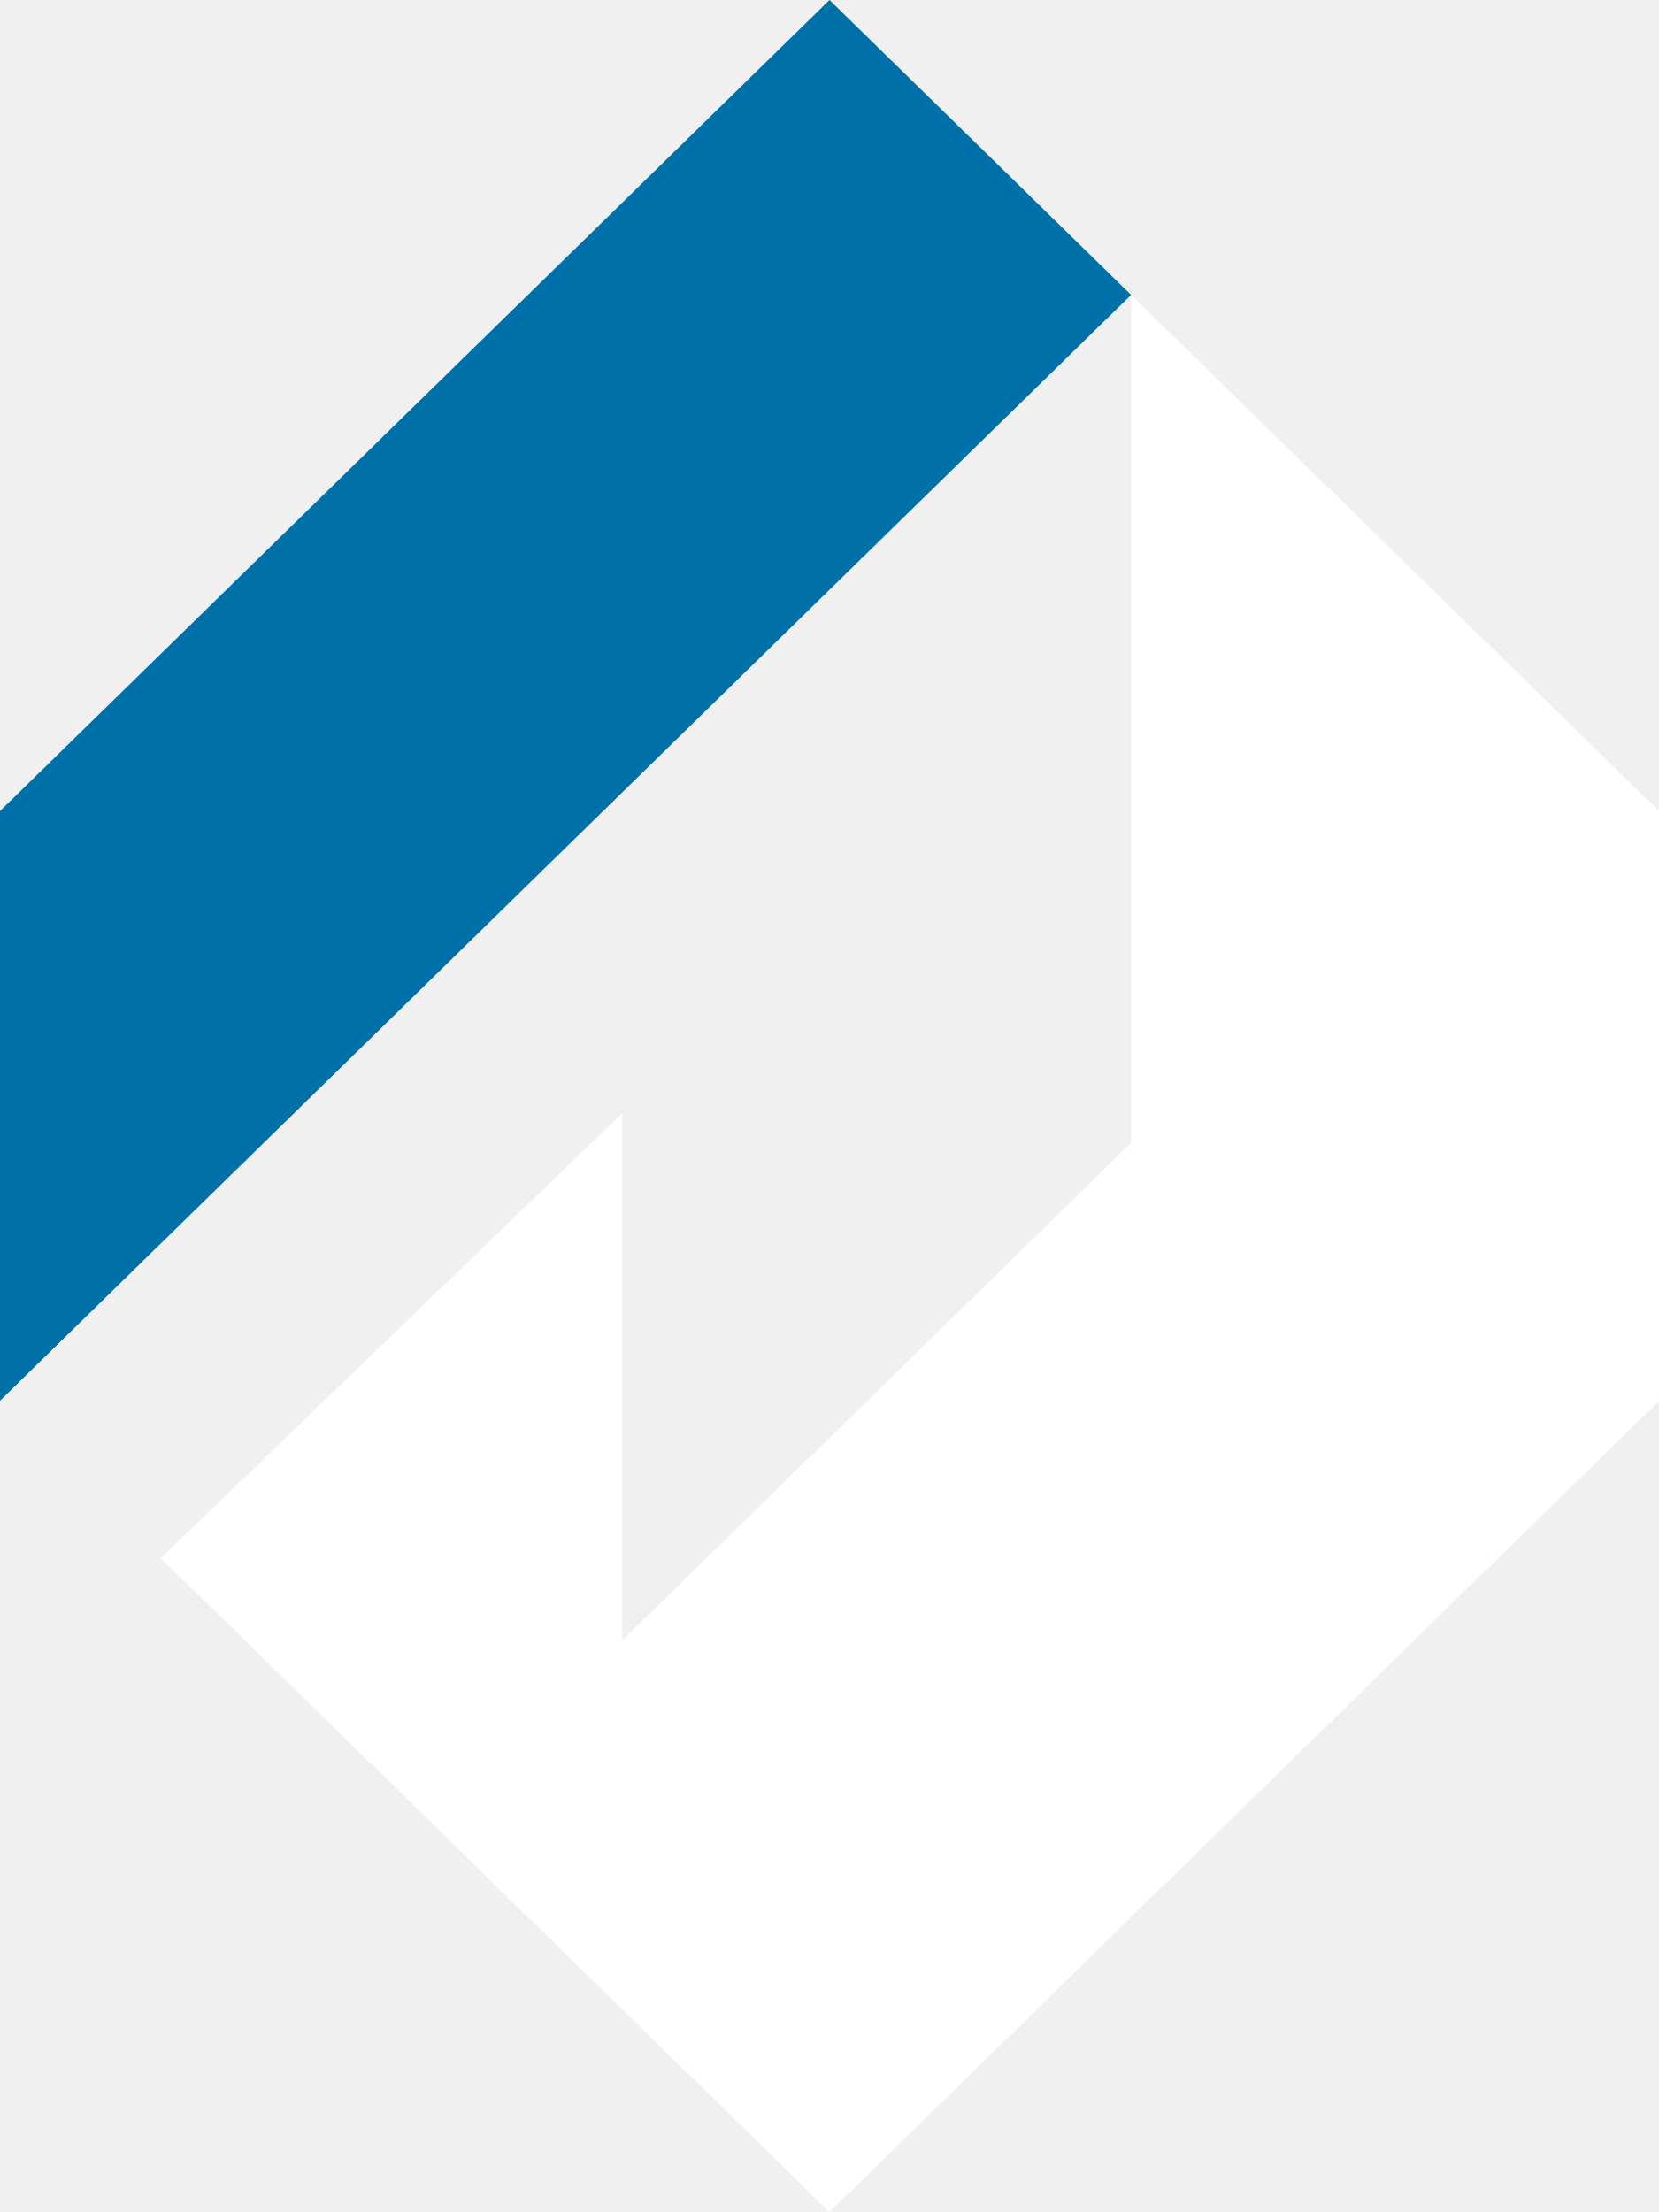
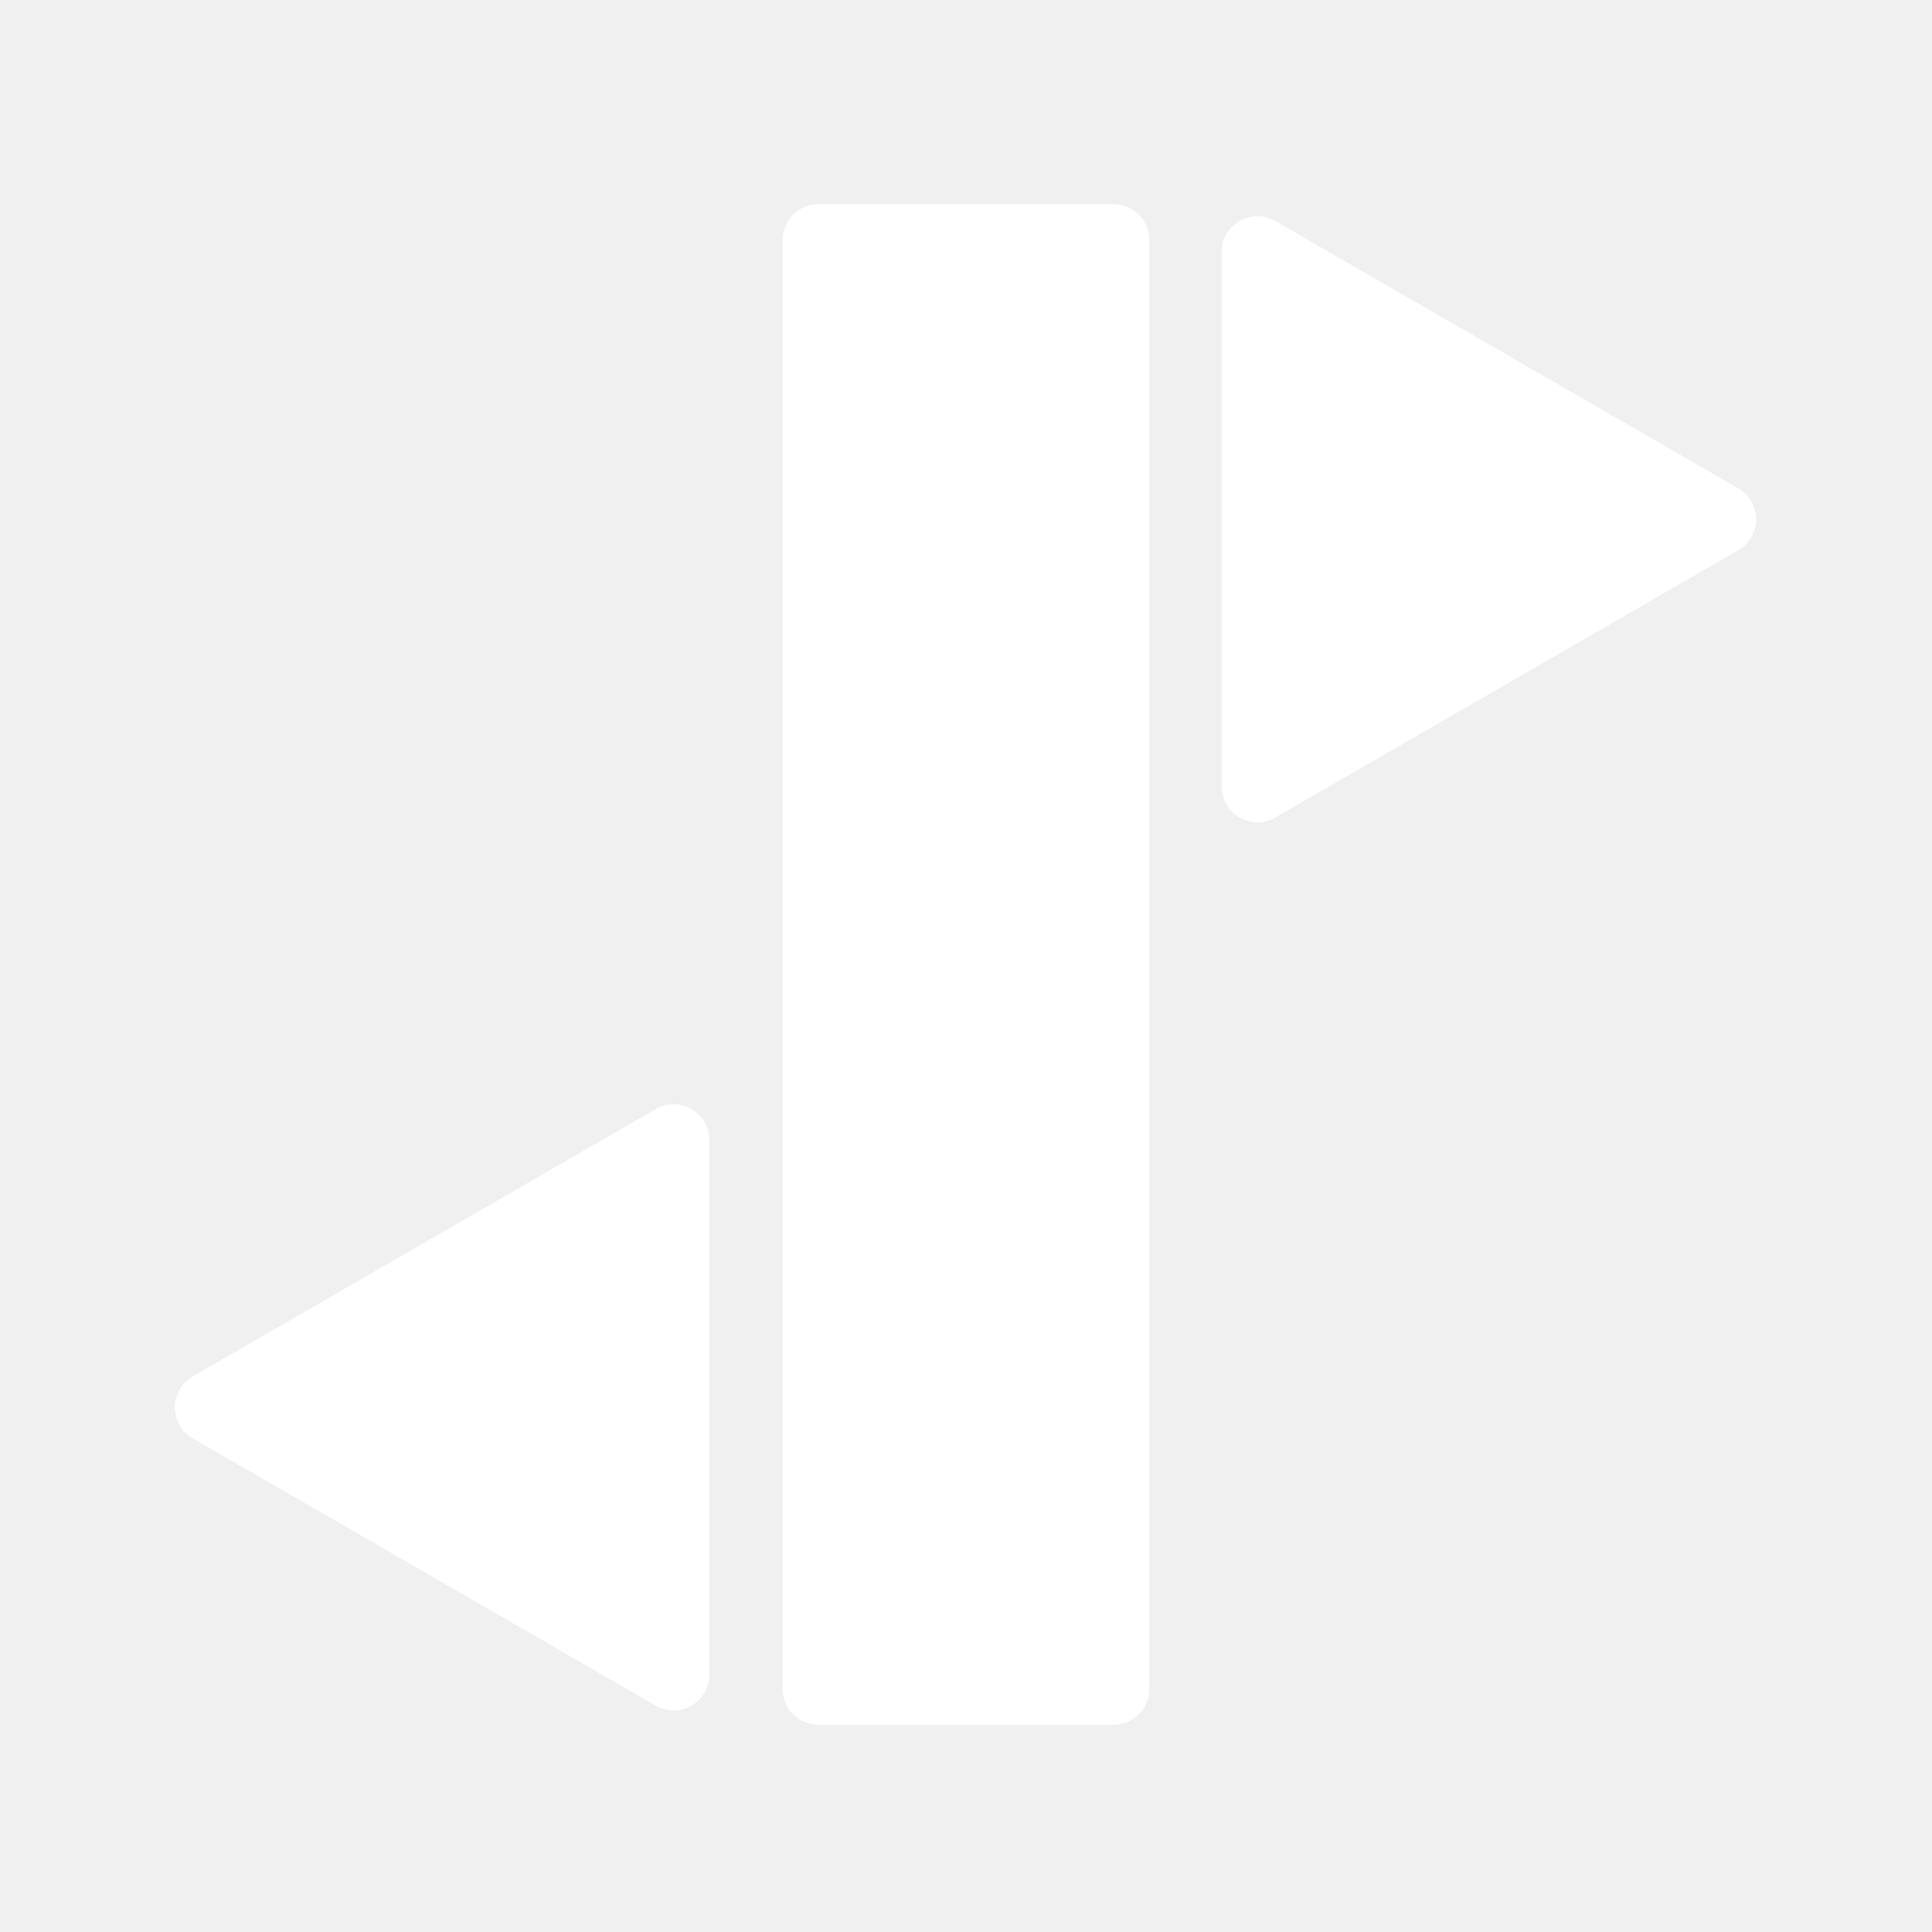
- <svg xmlns="http://www.w3.org/2000/svg" data-logo="logo" viewBox="0 0 30 40">
-   <g id="logogram" transform="translate(0, 0) rotate(0) ">
-     <path d="M15 0L20.454 5.333L0 25.333V14.667L15 0Z" fill="#0070A8" />
-     <path d="M2.908 28.177L15 40L30 25.333V14.667L20.454 5.333L0 25.333L0.004 25.337L20.454 5.333V20.667L11.25 29.667V20.132L2.908 28.177Z" fill="#FFFFFF" />
-   </g>
-   <g id="logotype" transform="translate(30, 20)" />
+ <svg xmlns="http://www.w3.org/2000/svg" width="216" height="216" viewBox="0 0 216 216" fill="none">
+   <path d="M136.581 28.178C136.581 25.099 139.914 23.174 142.581 24.714L194.331 54.592C196.998 56.132 196.998 59.981 194.331 61.52L142.581 91.398C139.914 92.938 136.581 91.013 136.581 87.934L136.581 28.178Z" fill="white" />
+   <path d="M79.306 187.224C79.306 190.303 75.973 192.227 73.306 190.688L21.556 160.81C18.889 159.27 18.889 155.421 21.556 153.882L73.306 124.004C75.973 122.464 79.306 124.389 79.306 127.468L79.306 187.224Z" fill="white" />
+   <rect x="87.496" y="22.835" width="41" height="170" rx="4" fill="white" />
</svg>
